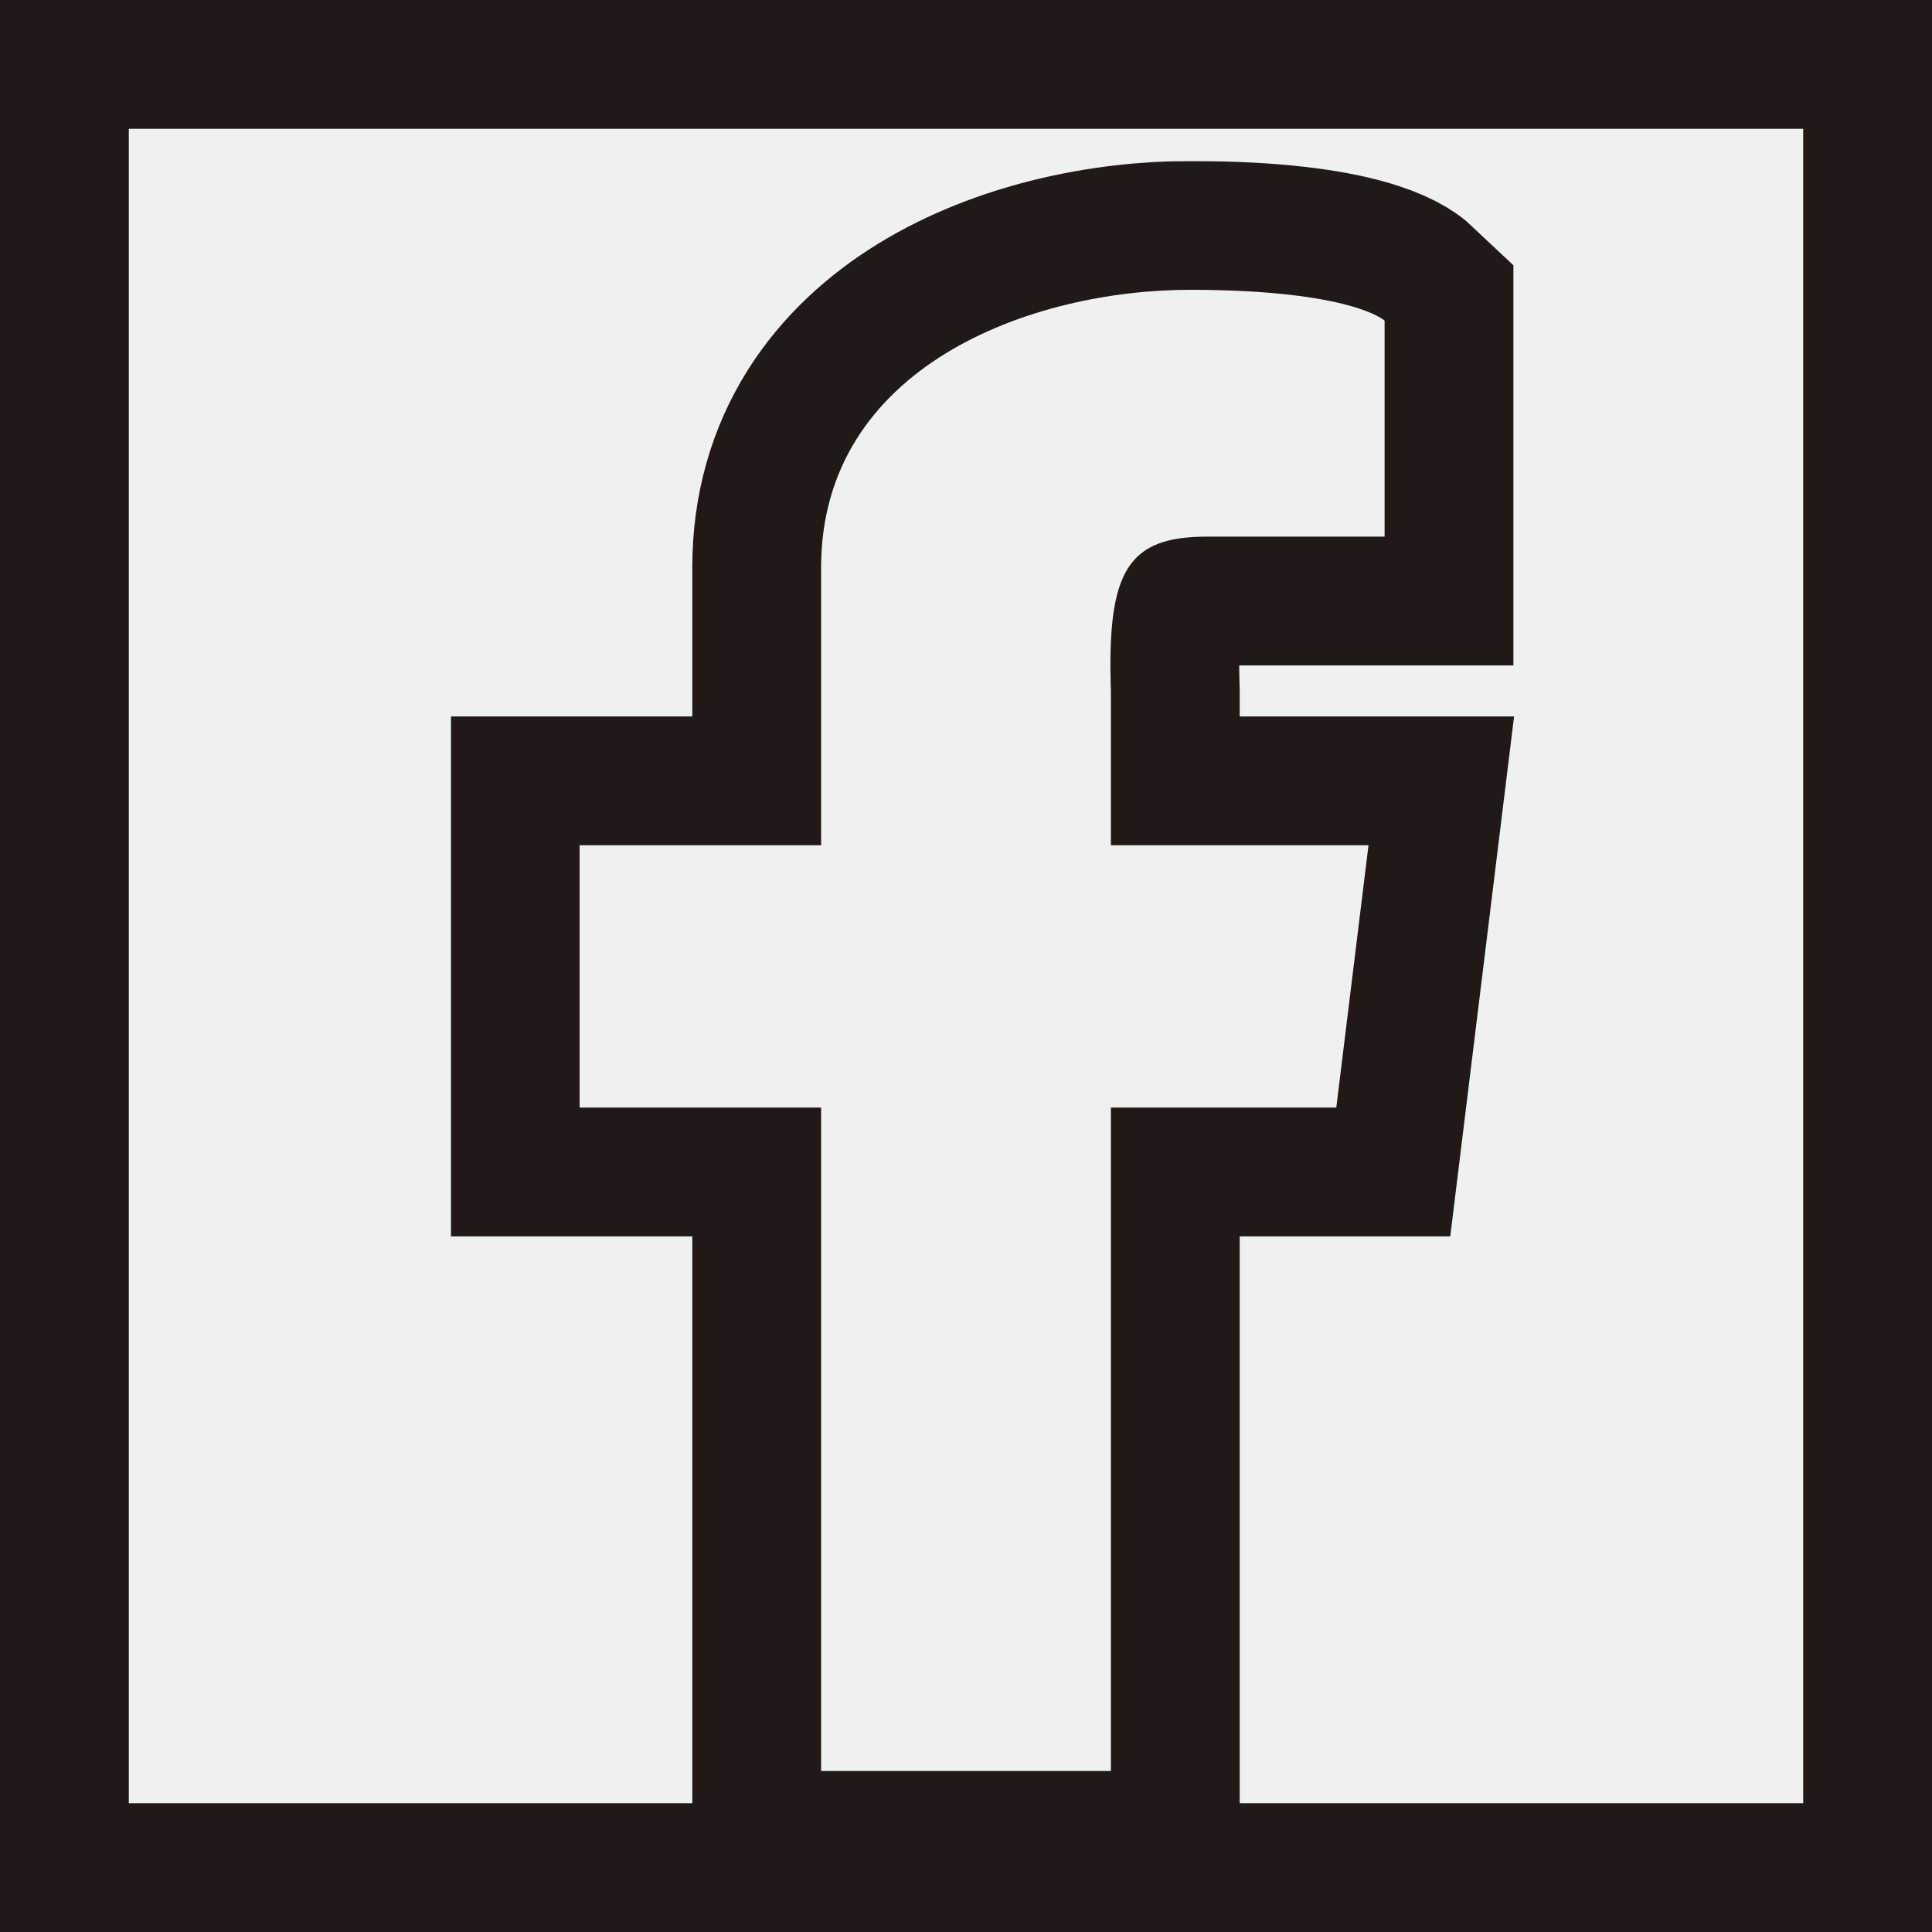
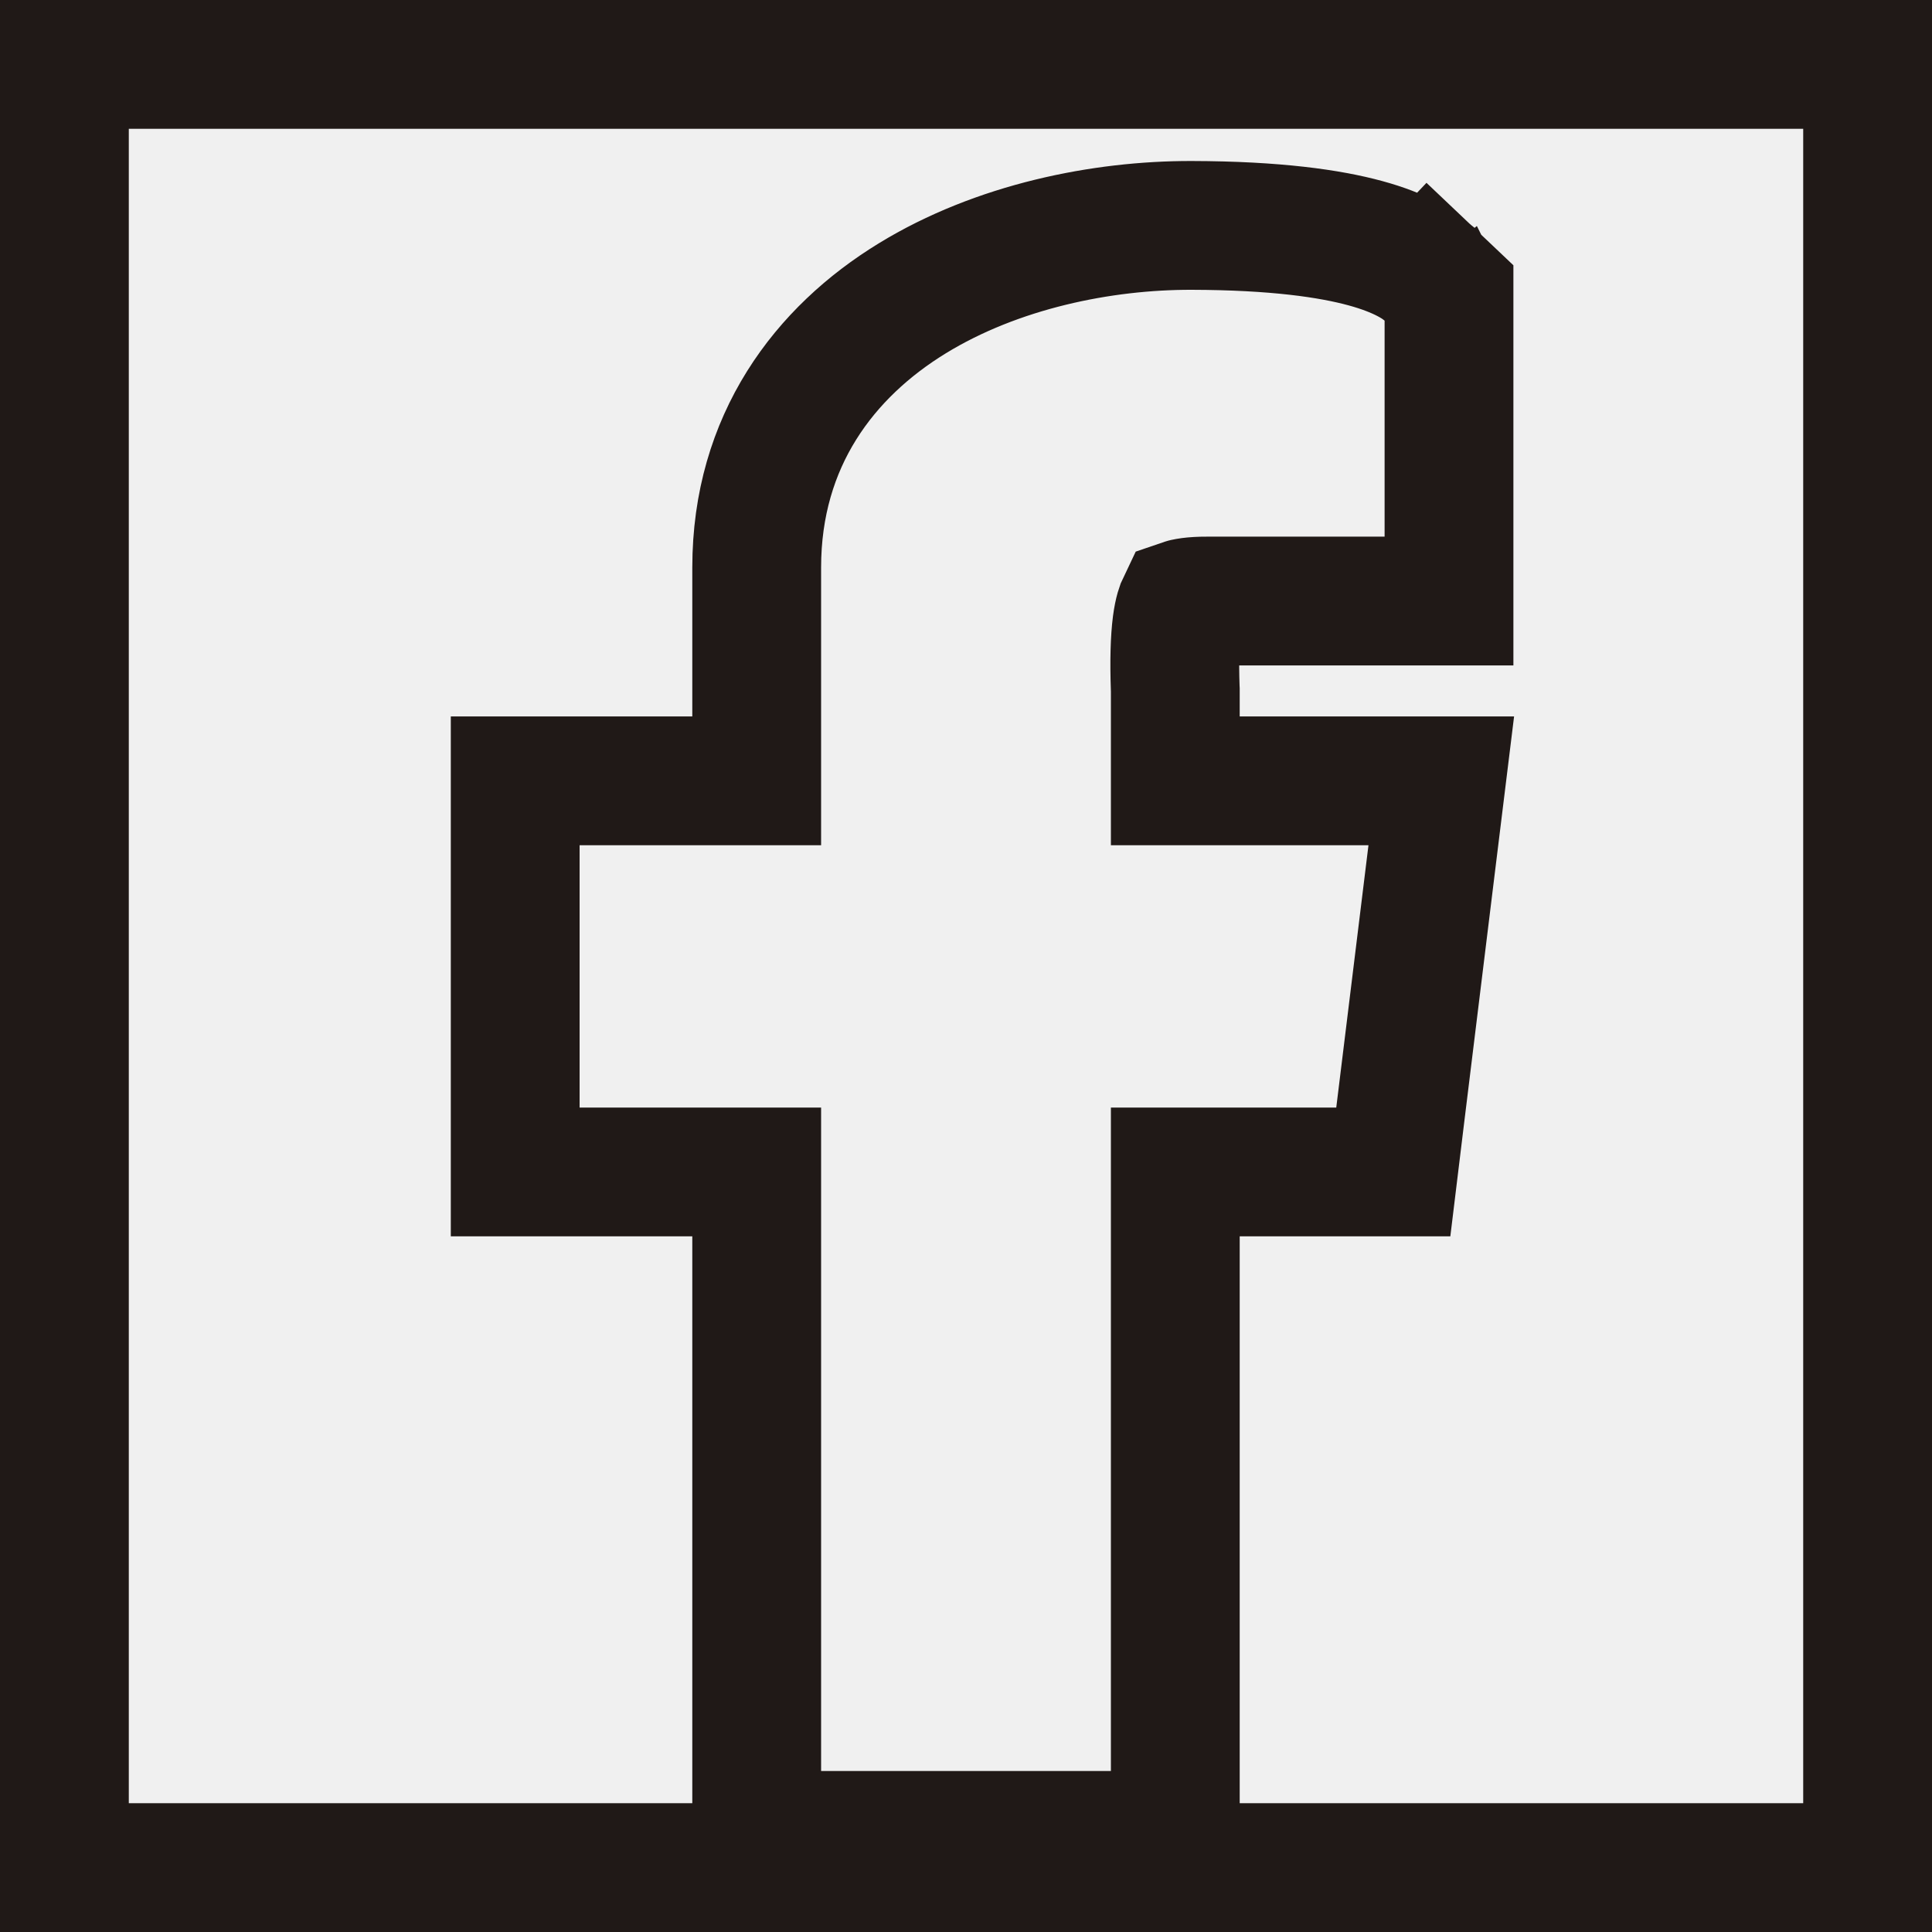
- <svg xmlns="http://www.w3.org/2000/svg" preserveAspectRatio="none" overflow="visible" style="display: block;" width="30" height="30" viewBox="0 0 30 30" fill="none">
-   <g id="FB logo">
-     <path id="Rectangle 169" d="M1 1H29V29H1V1Z" stroke-width="2" stroke="#201917" />
-     <mask id="stroke0_0_217" maskUnits="userSpaceOnUse" x="7" y="2.5" width="17" height="27" fill="black">
-       <rect fill="white" x="7" y="2.5" width="17" height="27" />
-       <path d="M12.75 17.198V27.5H17.25V17.198H20.75L21.25 13.125H17.25V10.729C17.187 8.863 17.509 8.33 18.75 8.333H21.5V4.979C21.5 4.979 21 4.505 18.5 4.5C16 4.495 12.75 5.696 12.75 8.813V13.125H9V17.198H12.75Z" />
-     </mask>
-     <path id="Vector 5" d="M12.75 27.5V17.198H9V13.125H12.75V8.813C12.75 5.696 16 4.495 18.5 4.5C21 4.505 21.5 4.979 21.5 4.979V8.333H18.75C17.509 8.33 17.187 8.863 17.25 10.729V13.125H21.25L20.75 17.198H17.25V27.5H12.75Z" stroke-width="4" stroke-linecap="square" stroke="#201917" mask="url(#stroke0_0_217)" />
-   </g>
+ <svg xmlns="http://www.w3.org/2000/svg" width="30" height="30" viewBox="0 0 30 30" fill="none">
+   <rect x="1" y="1" width="28" height="28" stroke="#201917" stroke-width="2" />
+   <path d="M18.25 12.125H22.38L22.242 13.247L21.742 17.319L21.635 18.198H18.25V28.5H11.75V18.198H8V12.125H11.75V8.812C11.75 6.837 12.808 5.464 14.165 4.633C15.485 3.824 17.116 3.497 18.502 3.5C19.809 3.503 20.653 3.627 21.2 3.776C21.476 3.851 21.684 3.935 21.843 4.017C21.922 4.058 21.99 4.099 22.047 4.139C22.075 4.159 22.101 4.179 22.124 4.198C22.136 4.208 22.148 4.216 22.158 4.226C22.163 4.23 22.168 4.236 22.173 4.24C22.175 4.243 22.178 4.245 22.181 4.247C22.182 4.248 22.183 4.249 22.185 4.25L22.186 4.252C22.186 4.254 22.155 4.288 21.5 4.979L22.188 4.253L22.5 4.549V9.333H18.747C18.514 9.332 18.4 9.358 18.354 9.374C18.337 9.409 18.3 9.5 18.274 9.696C18.244 9.93 18.234 10.252 18.249 10.695L18.25 10.712V12.125Z" stroke="#201917" stroke-width="2" stroke-linecap="square" />
</svg>
